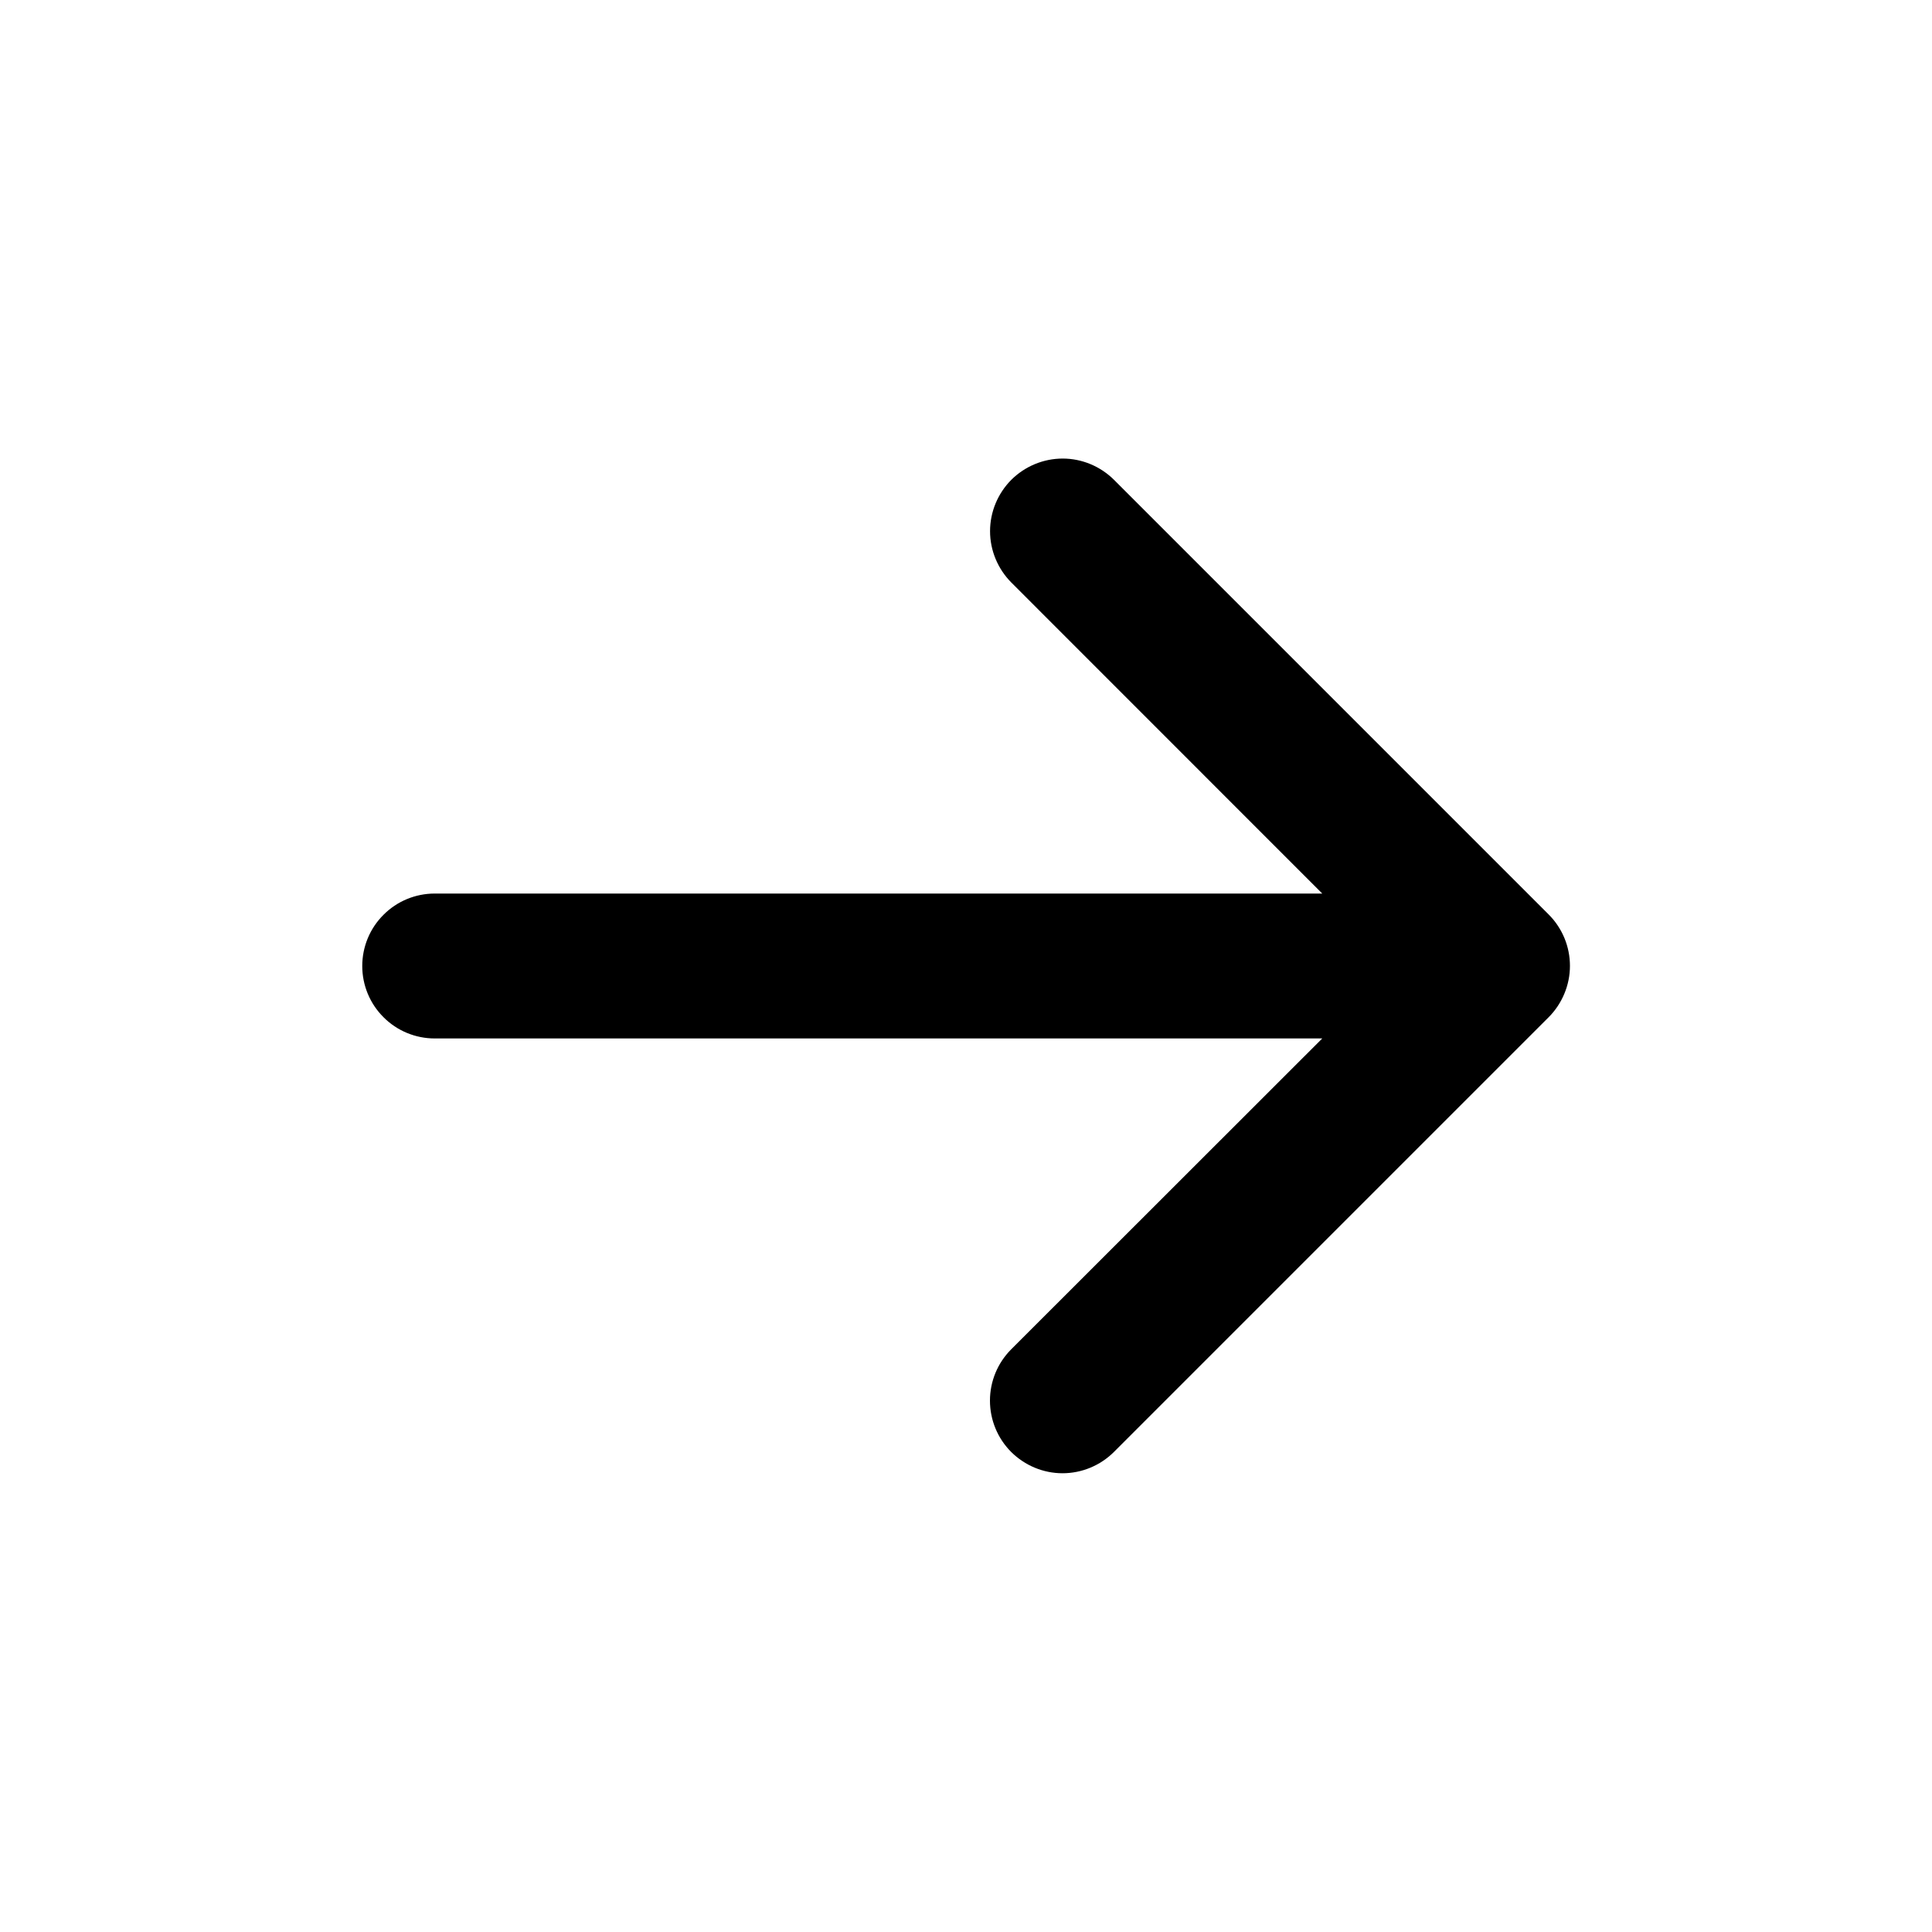
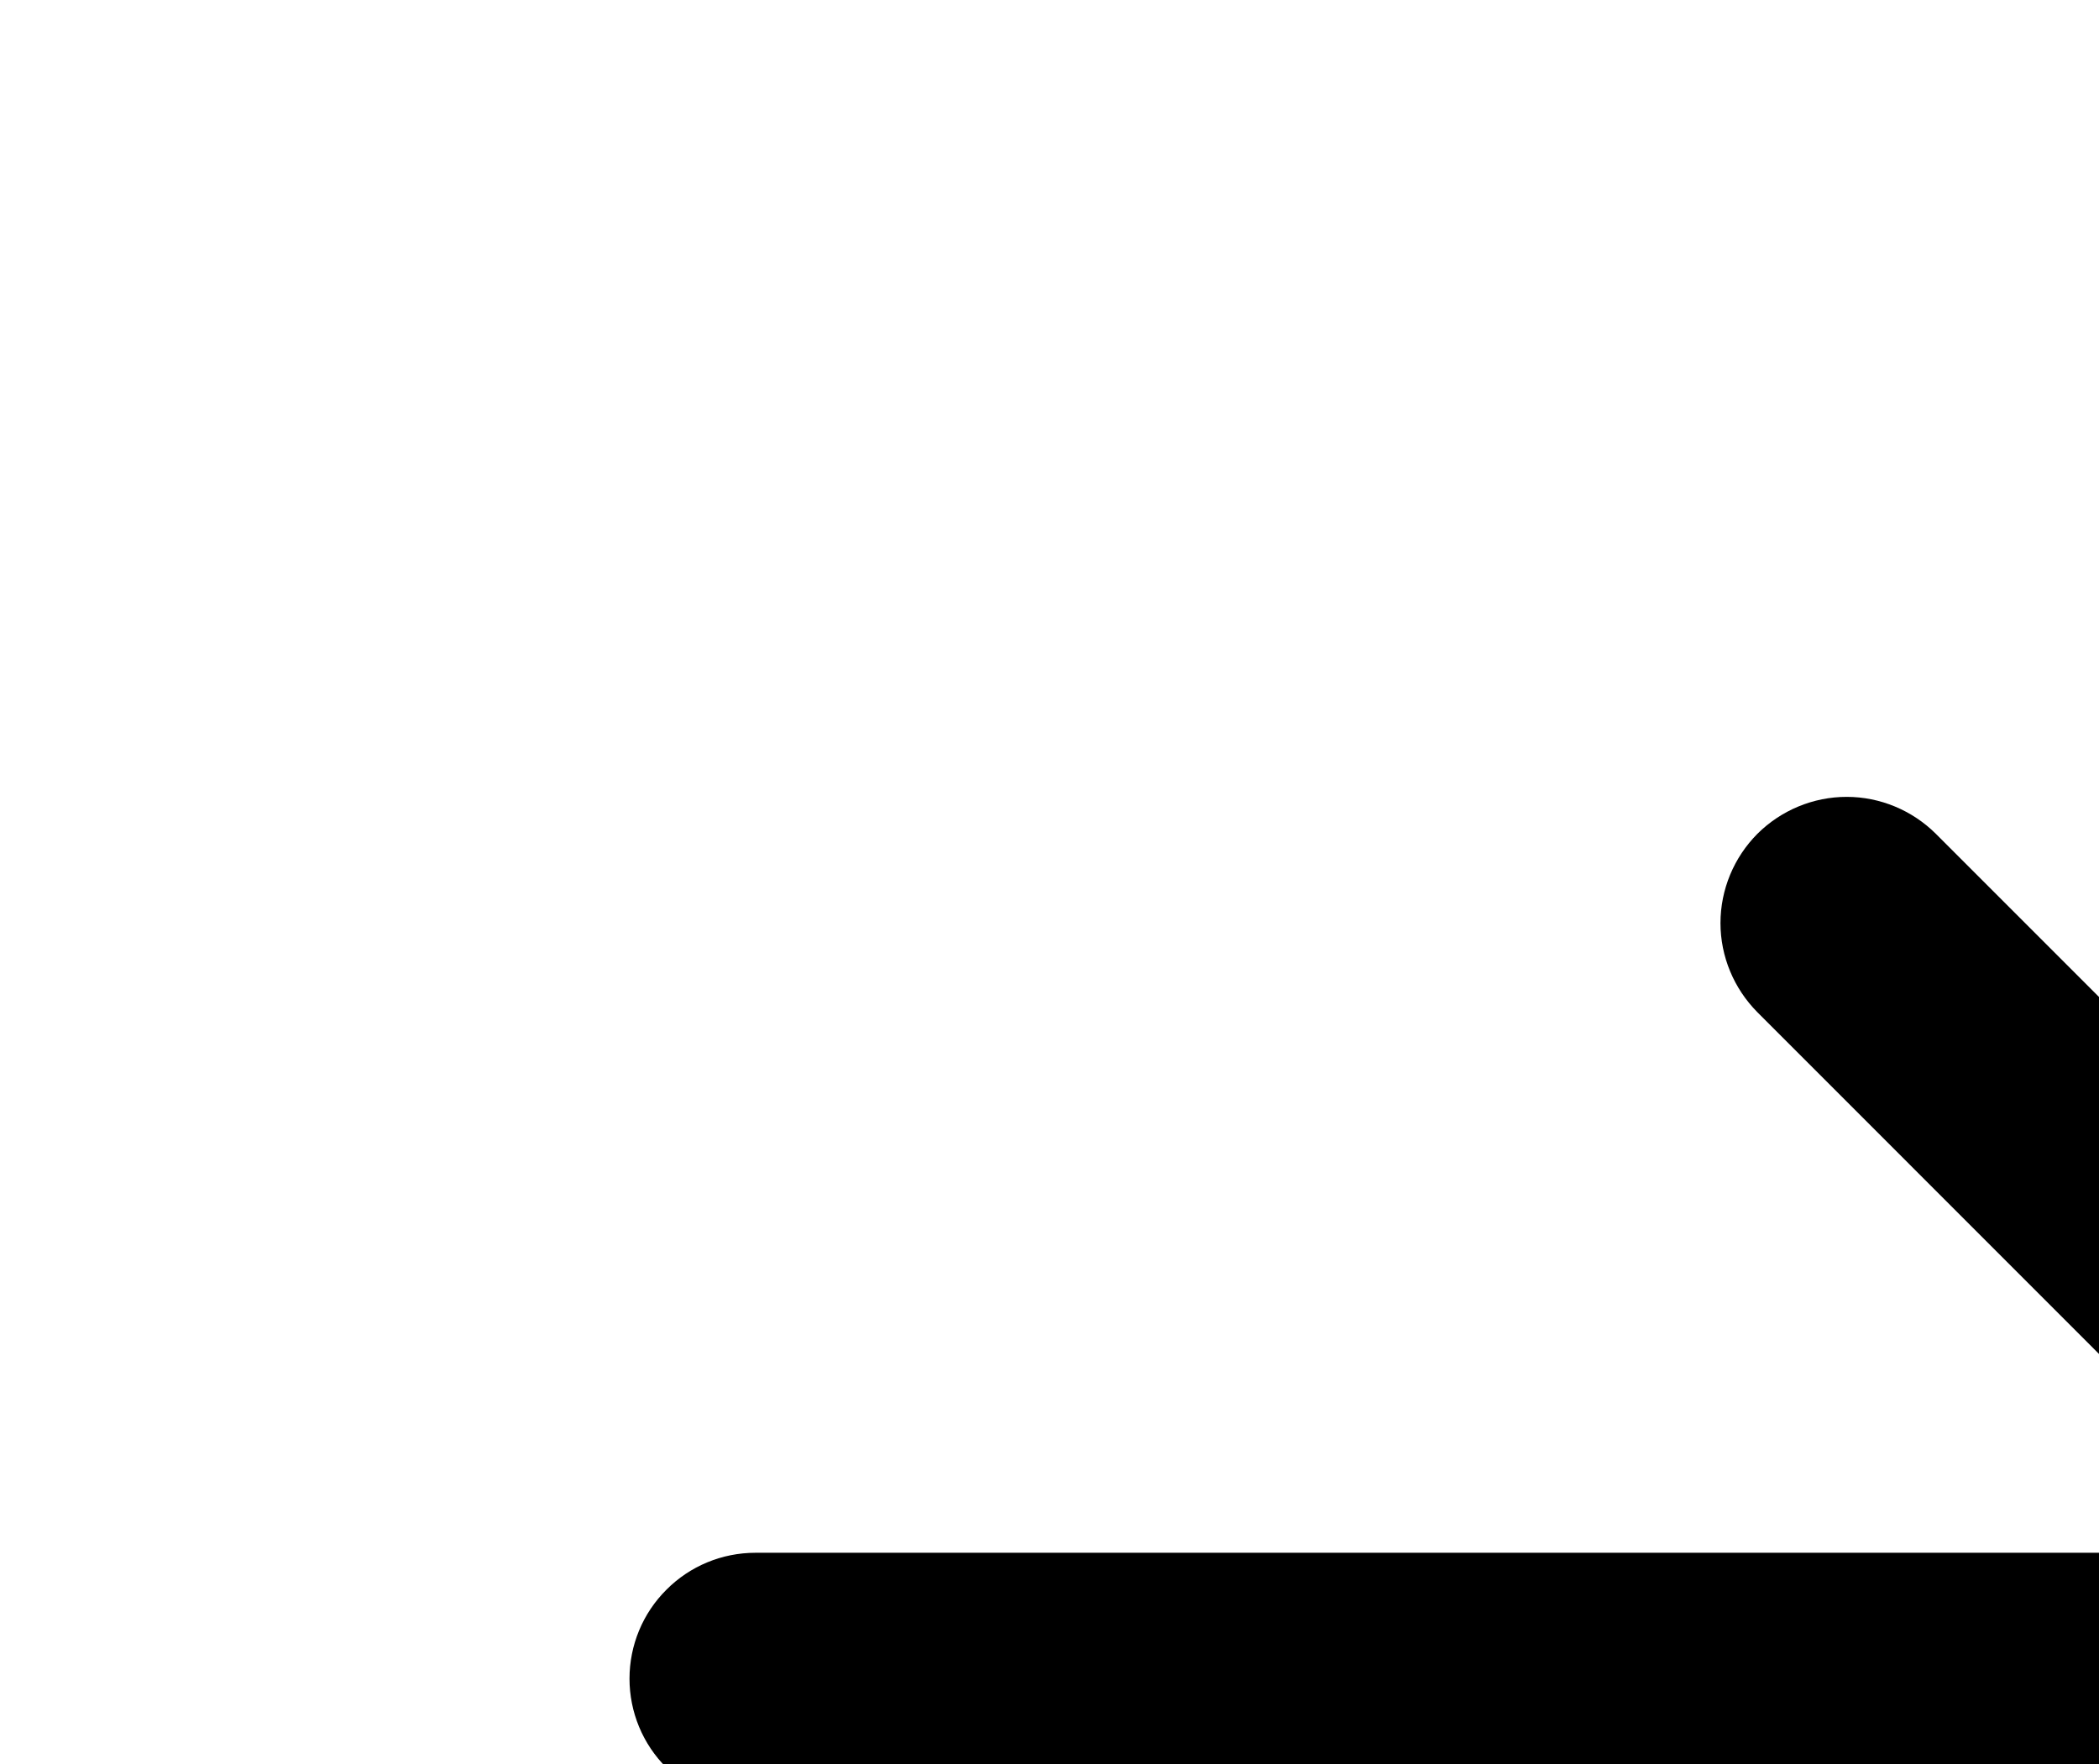
- <svg xmlns="http://www.w3.org/2000/svg" width="100%" height="100%" viewBox="0 0 20 20" fill="none">
+ <svg xmlns="http://www.w3.org/2000/svg" fill="none">
  <path d="M16.031 10.531L11.531 15.031C11.39 15.171 11.199 15.251 10.999 15.251C10.8 15.251 10.609 15.171 10.468 15.031C10.327 14.89 10.248 14.699 10.248 14.499C10.248 14.3 10.327 14.109 10.468 13.968L13.688 10.75H4.5C4.301 10.75 4.11 10.671 3.97 10.53C3.829 10.39 3.75 10.199 3.75 10C3.75 9.801 3.829 9.61 3.97 9.47C4.11 9.329 4.301 9.25 4.5 9.25H13.688L10.469 6.03C10.329 5.889 10.249 5.698 10.249 5.499C10.249 5.299 10.329 5.108 10.469 4.967C10.61 4.827 10.801 4.747 11.001 4.747C11.2 4.747 11.391 4.827 11.532 4.967L16.032 9.467C16.102 9.537 16.157 9.62 16.195 9.711C16.233 9.803 16.252 9.901 16.252 9.999C16.252 10.098 16.232 10.196 16.194 10.287C16.156 10.378 16.101 10.461 16.031 10.531Z" fill="currentColor" />
</svg>
